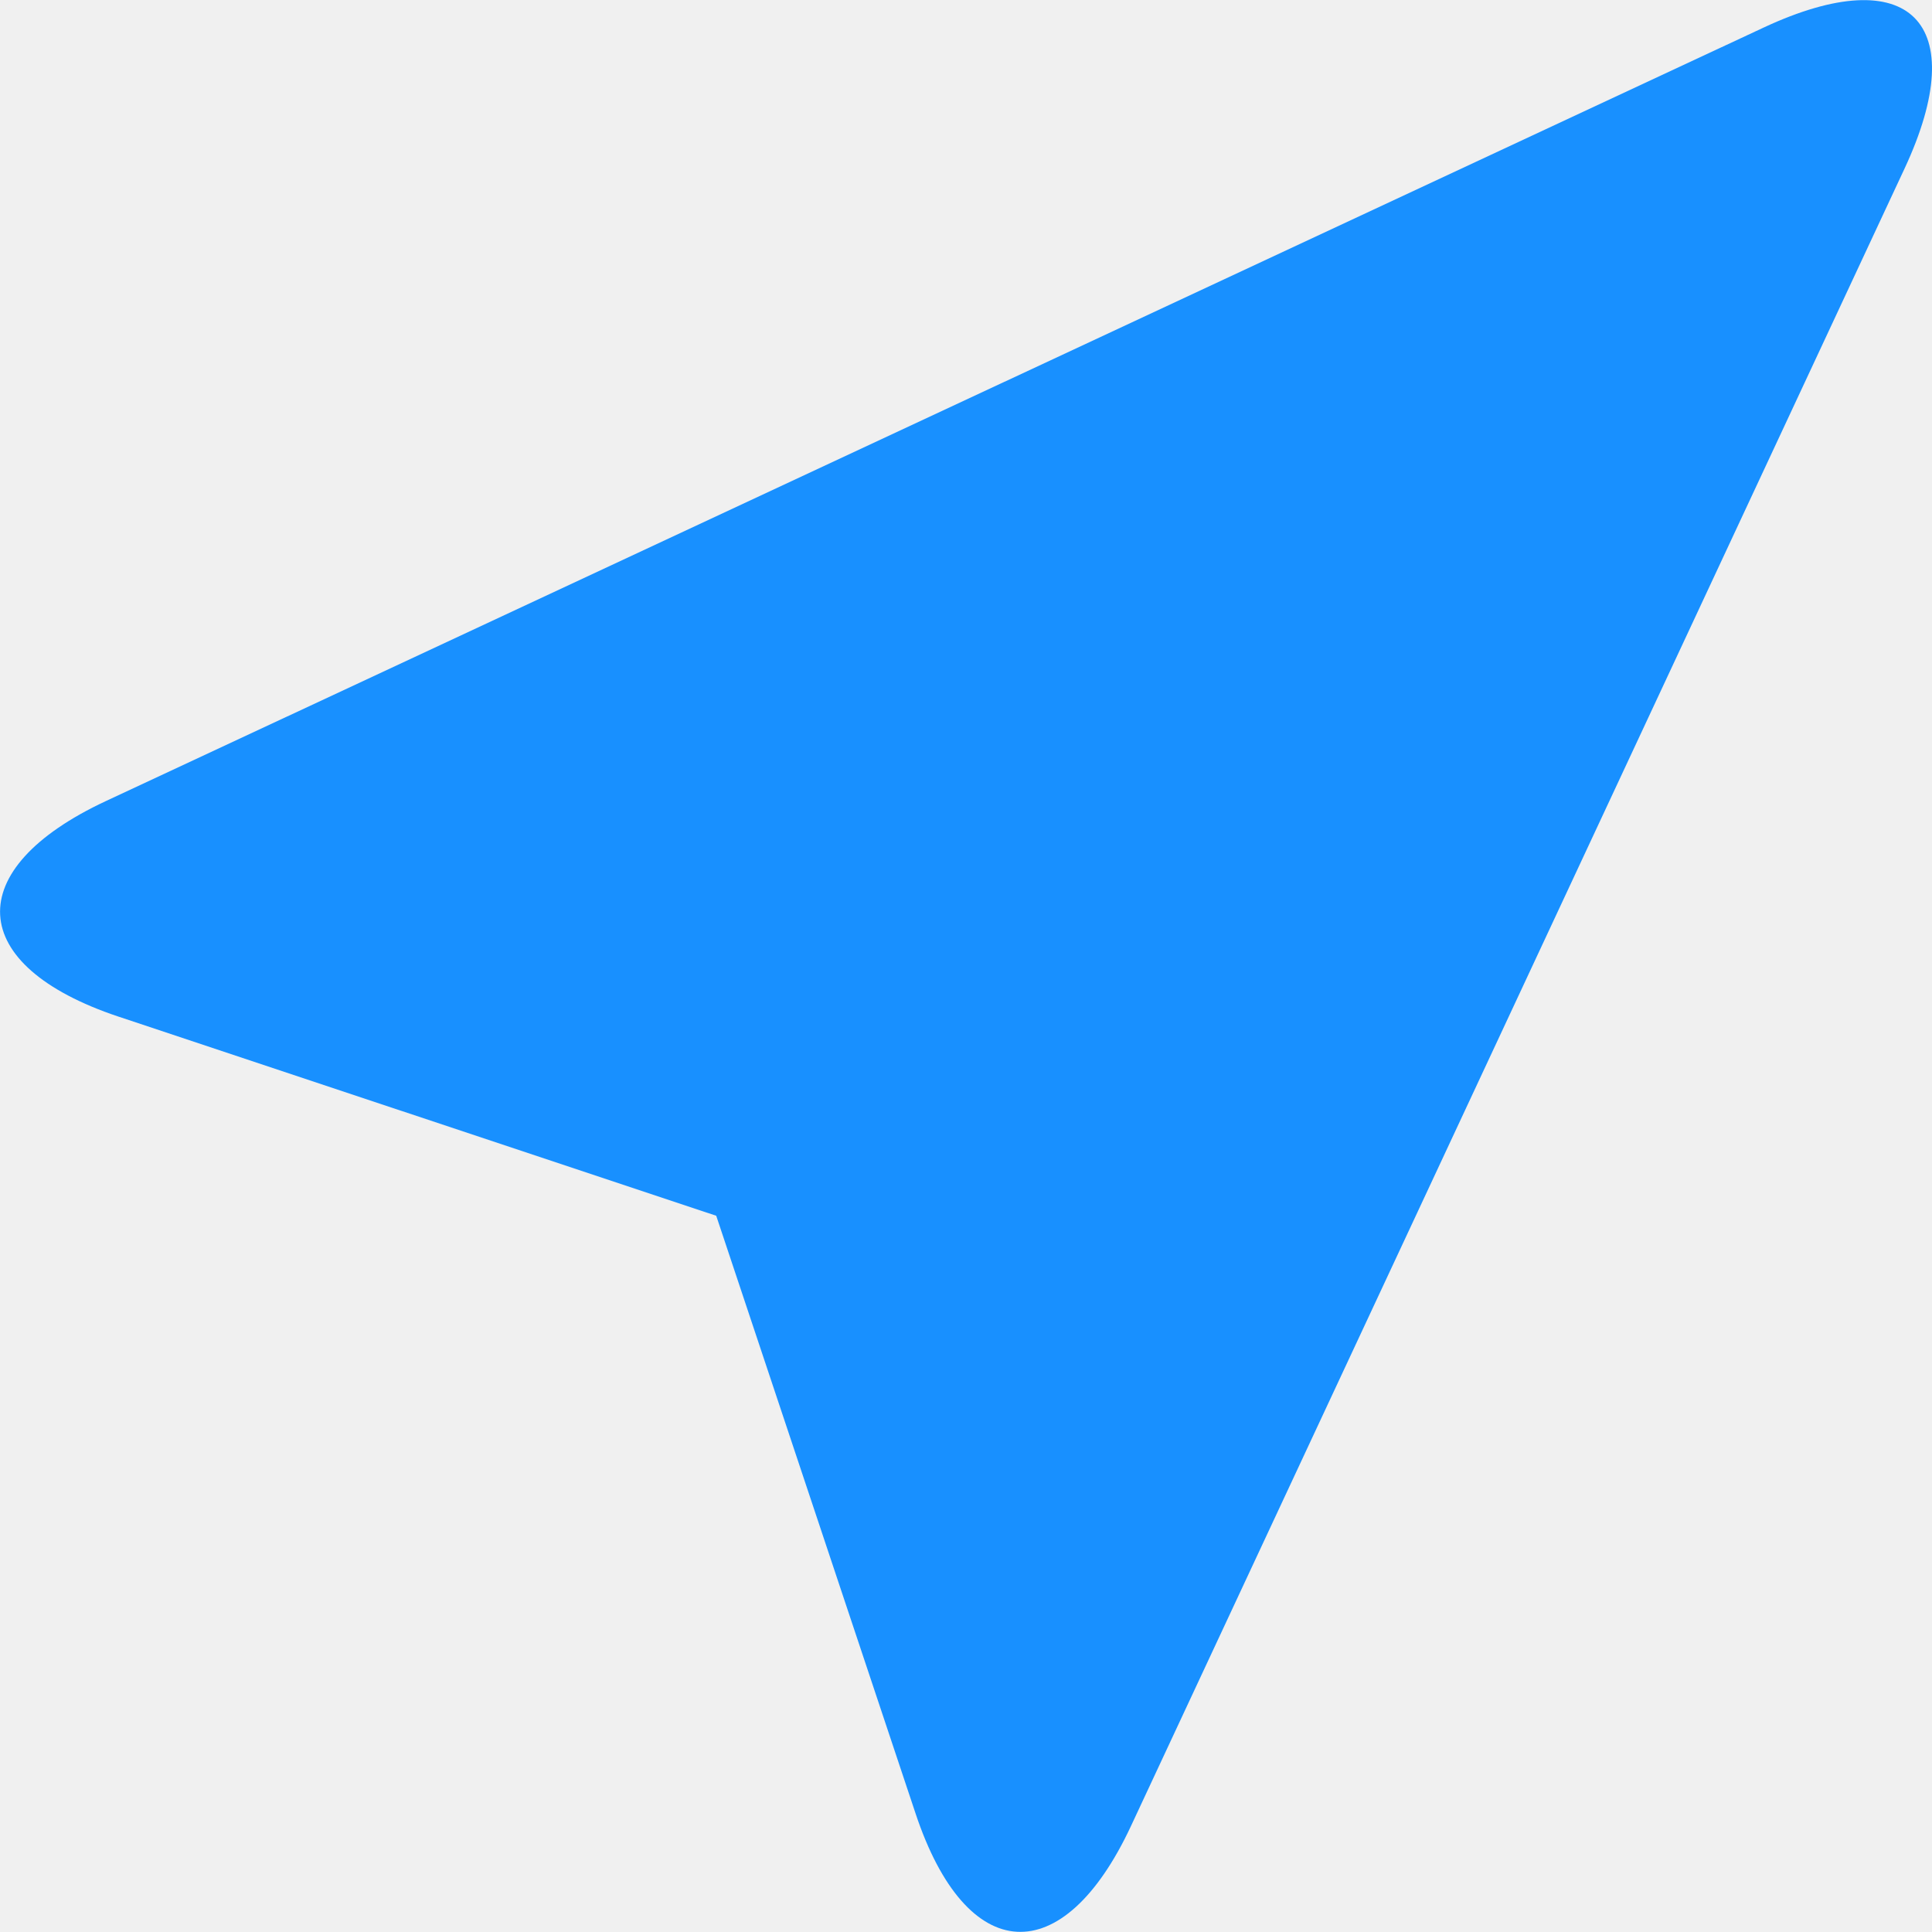
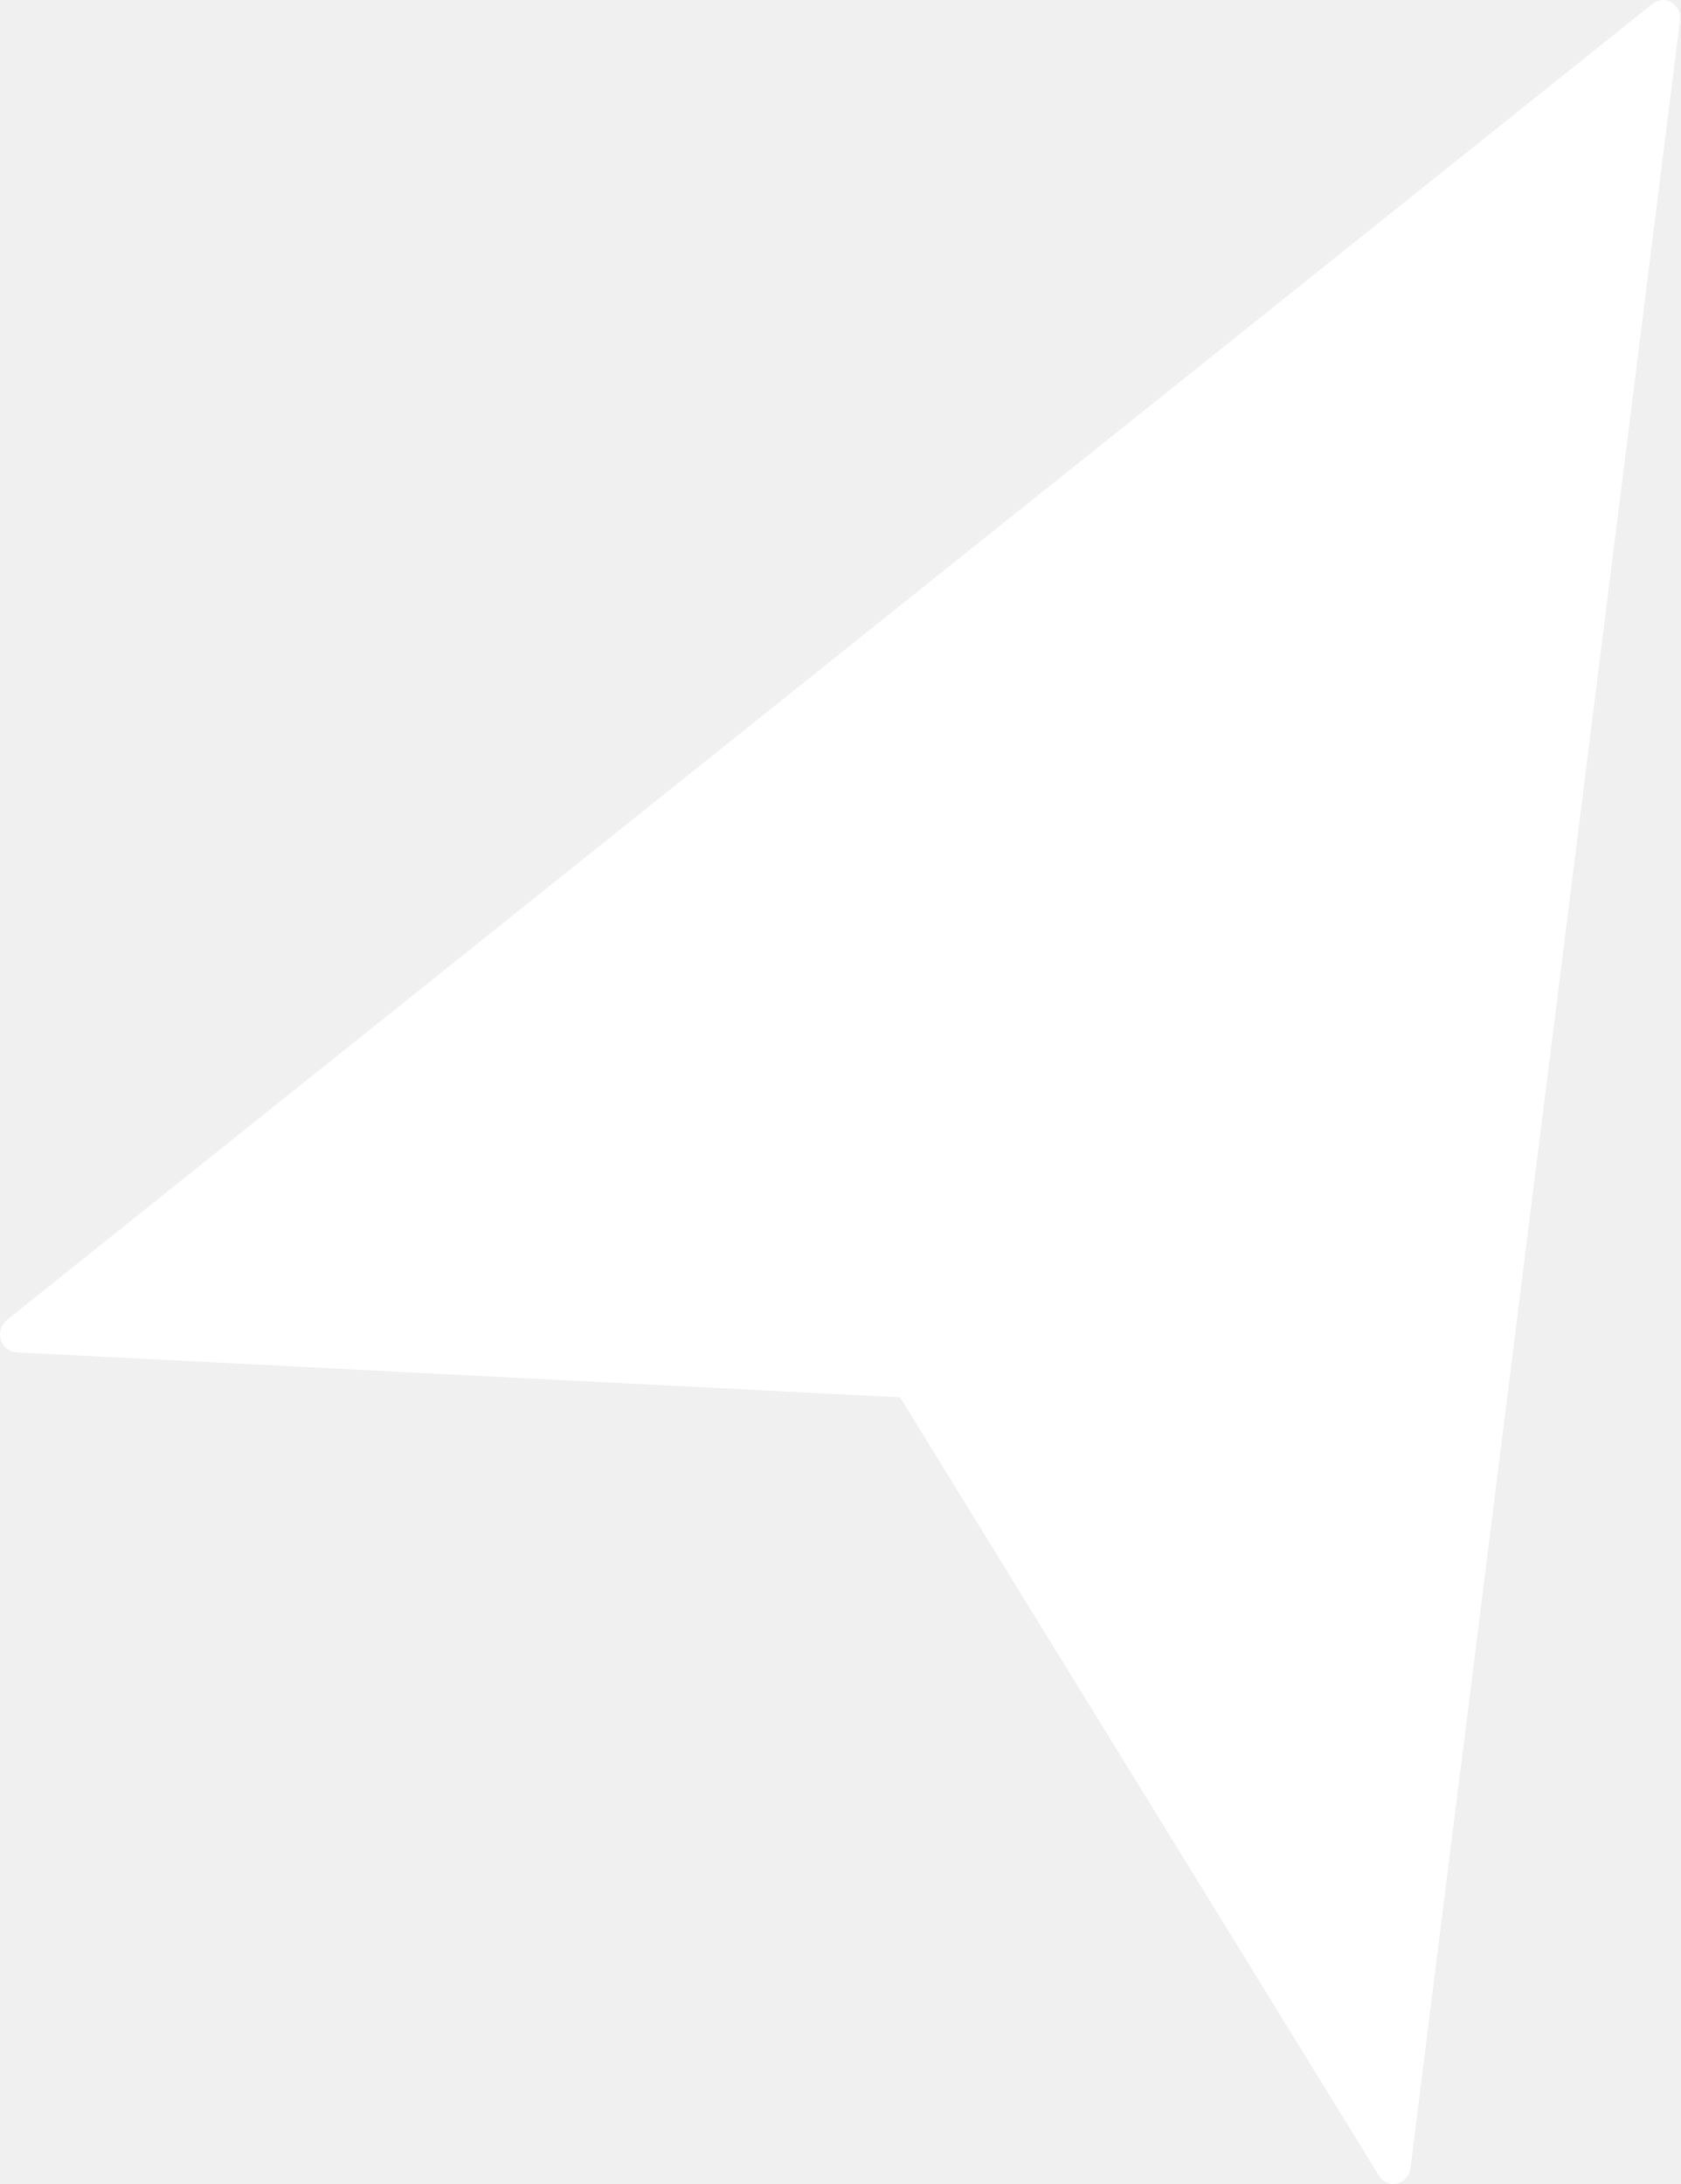
- <svg xmlns="http://www.w3.org/2000/svg" version="1.1" id="Capa_1" x="0px" y="0px" viewBox="0 0 13.258 13.258" style="enable-background:new 0 0 13.258 13.258;" xml:space="preserve">
-   <g>
-     <g>
-       <path style="fill:#1890ff;" d="M6.283,12.445c0.349,1.049,1.011,1.086,1.478,0.086L13.07,1.156    c0.467-1.002,0.034-1.434-0.967-0.967L0.727,5.497c-1.001,0.467-0.963,1.129,0.085,1.479l4.103,1.367L6.283,12.445z" />
-     </g>
-   </g>
-   <g>
- </g>
-   <g>
- </g>
-   <g>
- </g>
-   <g>
- </g>
-   <g>
- </g>
-   <g>
- </g>
-   <g>
- </g>
-   <g>
- </g>
-   <g>
- </g>
-   <g>
- </g>
-   <g>
- </g>
-   <g>
- </g>
-   <g>
- </g>
-   <g>
- </g>
-   <g>
- </g>
+ <svg xmlns="http://www.w3.org/2000/svg" width="20" height="26" viewBox="0 0 20 26" fill="none">
+   <path d="M16.586 26C16.518 26 16.453 25.964 16.415 25.902L10.714 16.635L0.194 16.099C0.109 16.095 0.035 16.035 0.009 15.949C-0.016 15.864 0.012 15.771 0.08 15.716L19.672 0.044C19.737 -0.008 19.826 -0.015 19.898 0.029C19.969 0.072 20.009 0.156 19.998 0.241L16.789 25.814C16.778 25.903 16.715 25.975 16.631 25.995C16.616 25.998 16.601 26 16.586 26Z" fill="white" />
</svg>
